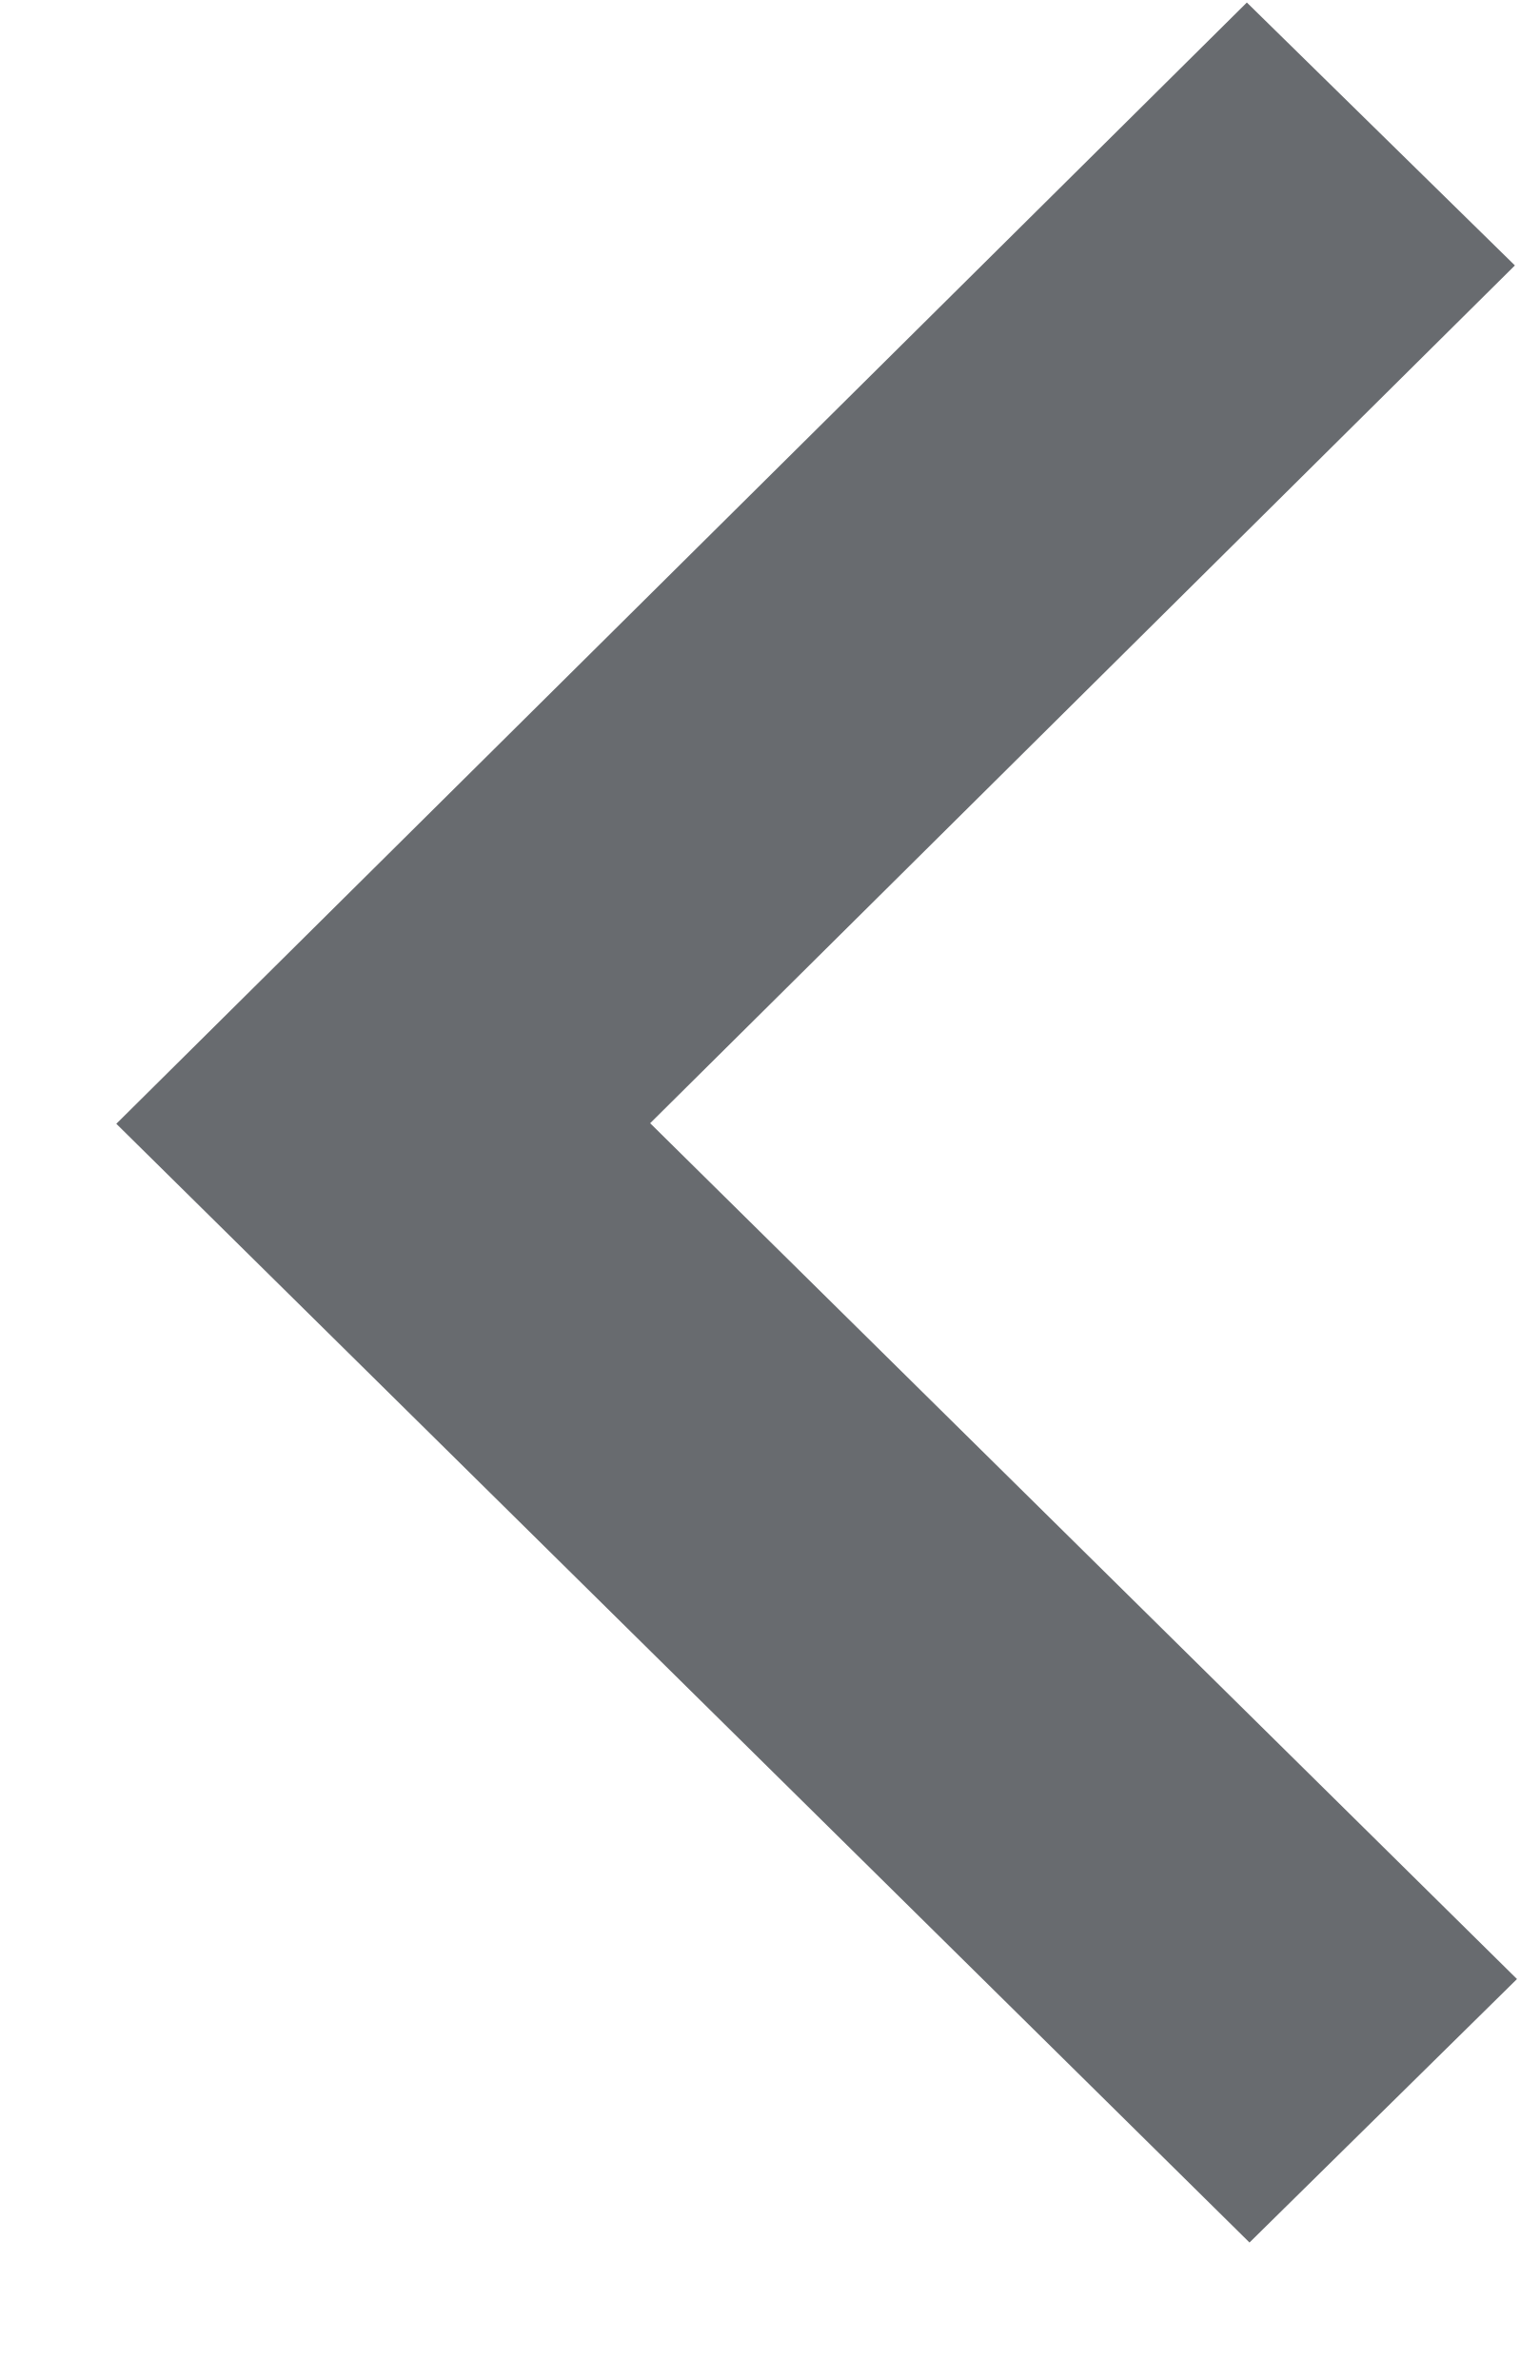
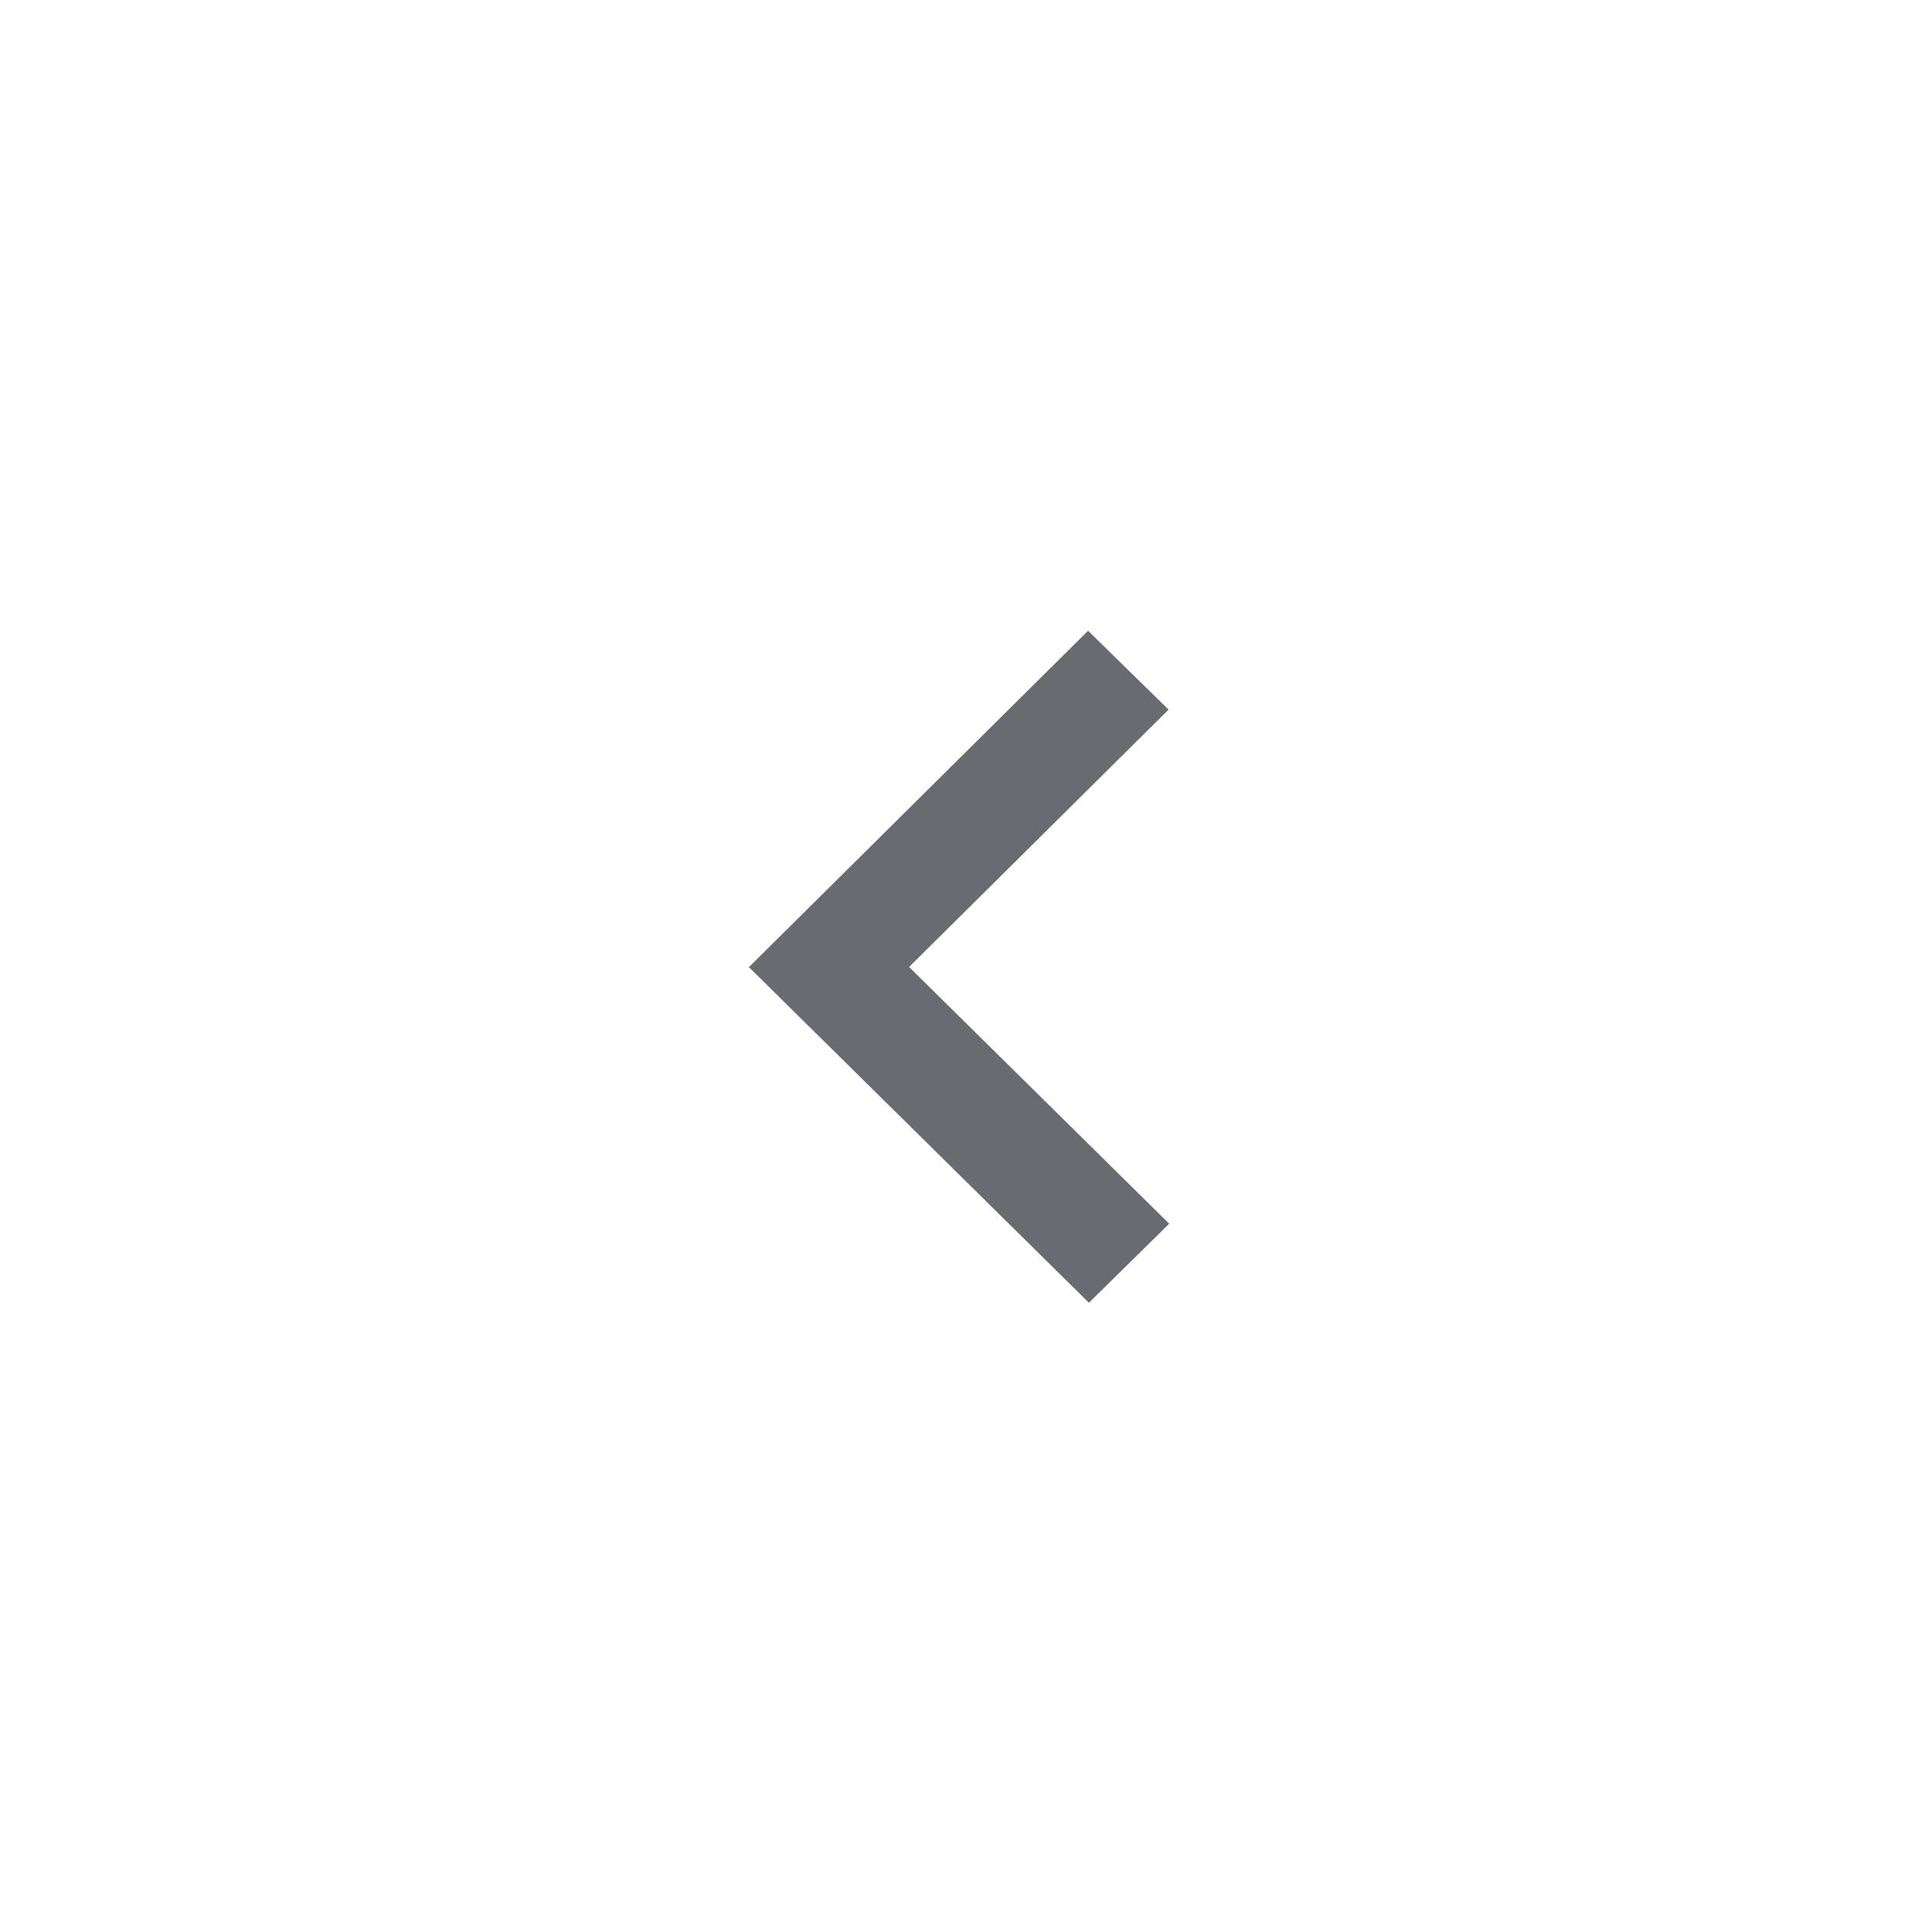
- <svg xmlns="http://www.w3.org/2000/svg" width="11" height="17" viewBox="0 0 11 17" fill="none">
-   <path d="M10.823 1.896L4.645 8.023L10.838 14.136L8.927 16.018L0.831 8.027L8.908 0.018L10.823 1.896Z" fill="#686B6F" />
+ <svg xmlns="http://www.w3.org/2000/svg" width="46" height="46" viewBox="0 0 46 46" fill="none">
+   <path d="M27.823 16.896L21.645 23.023L27.838 29.136L25.927 31.018L17.831 23.027L25.907 15.018L27.823 16.896Z" fill="#686B6F" />
</svg>
